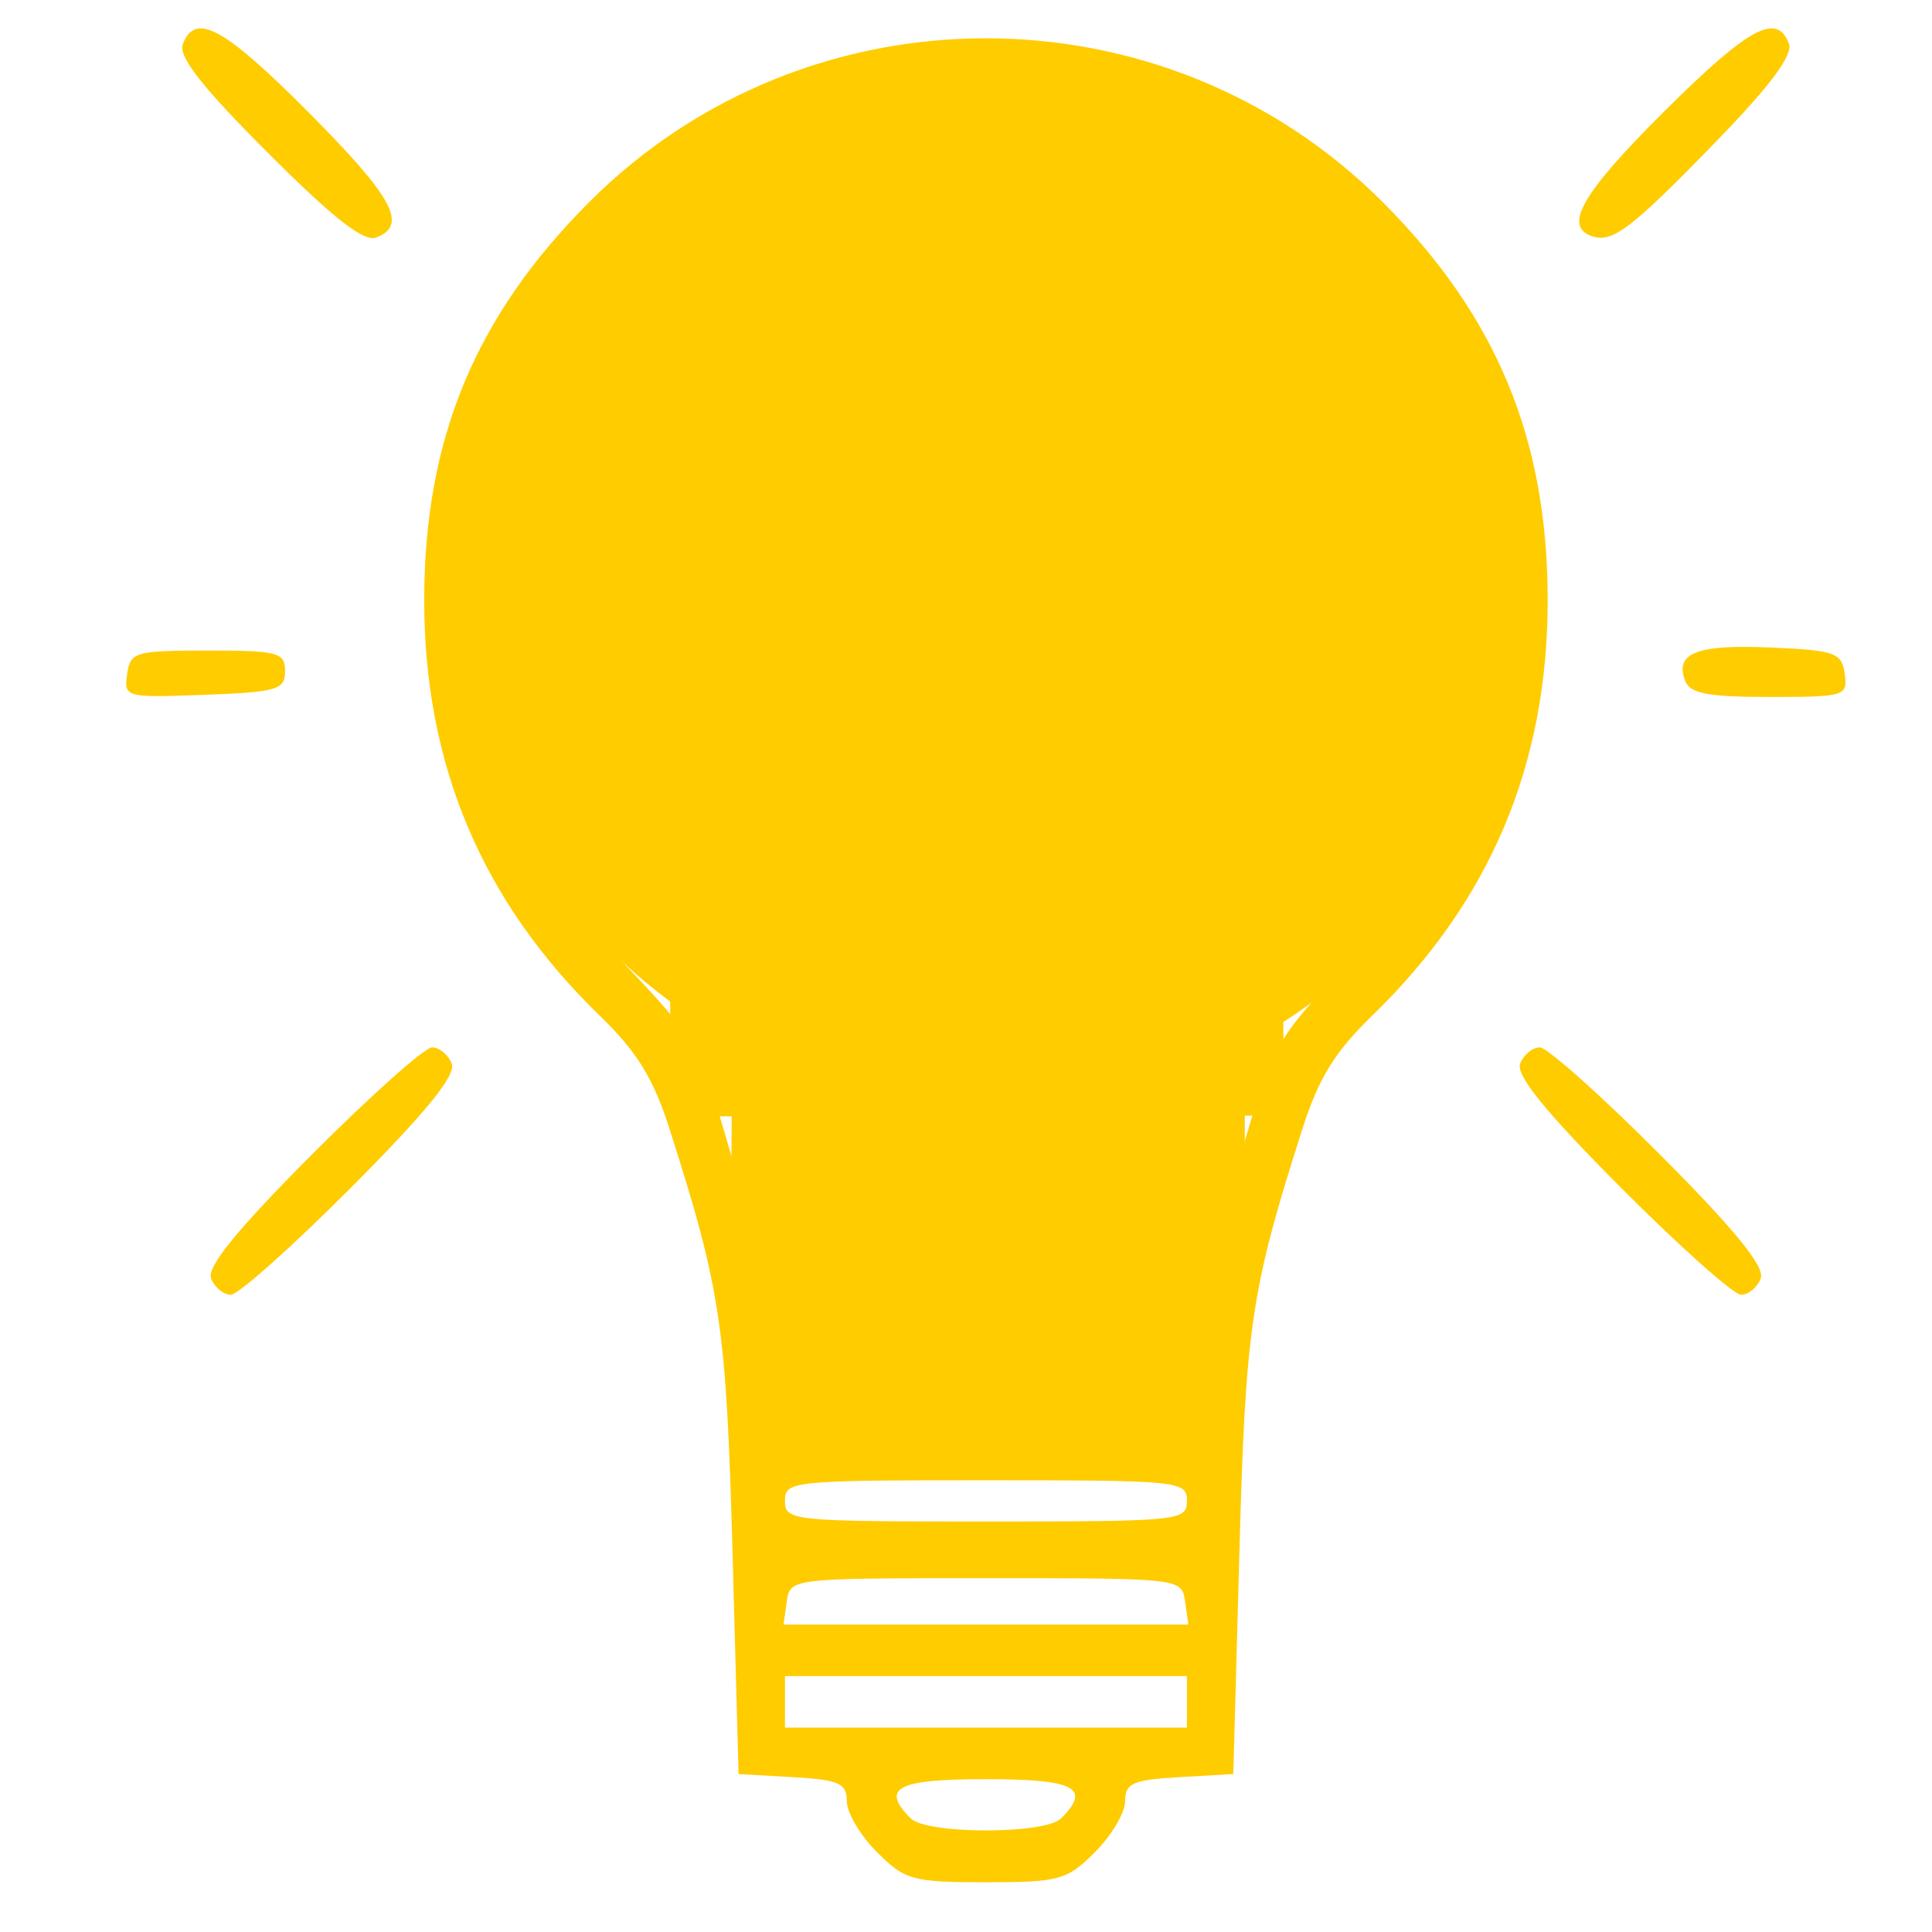
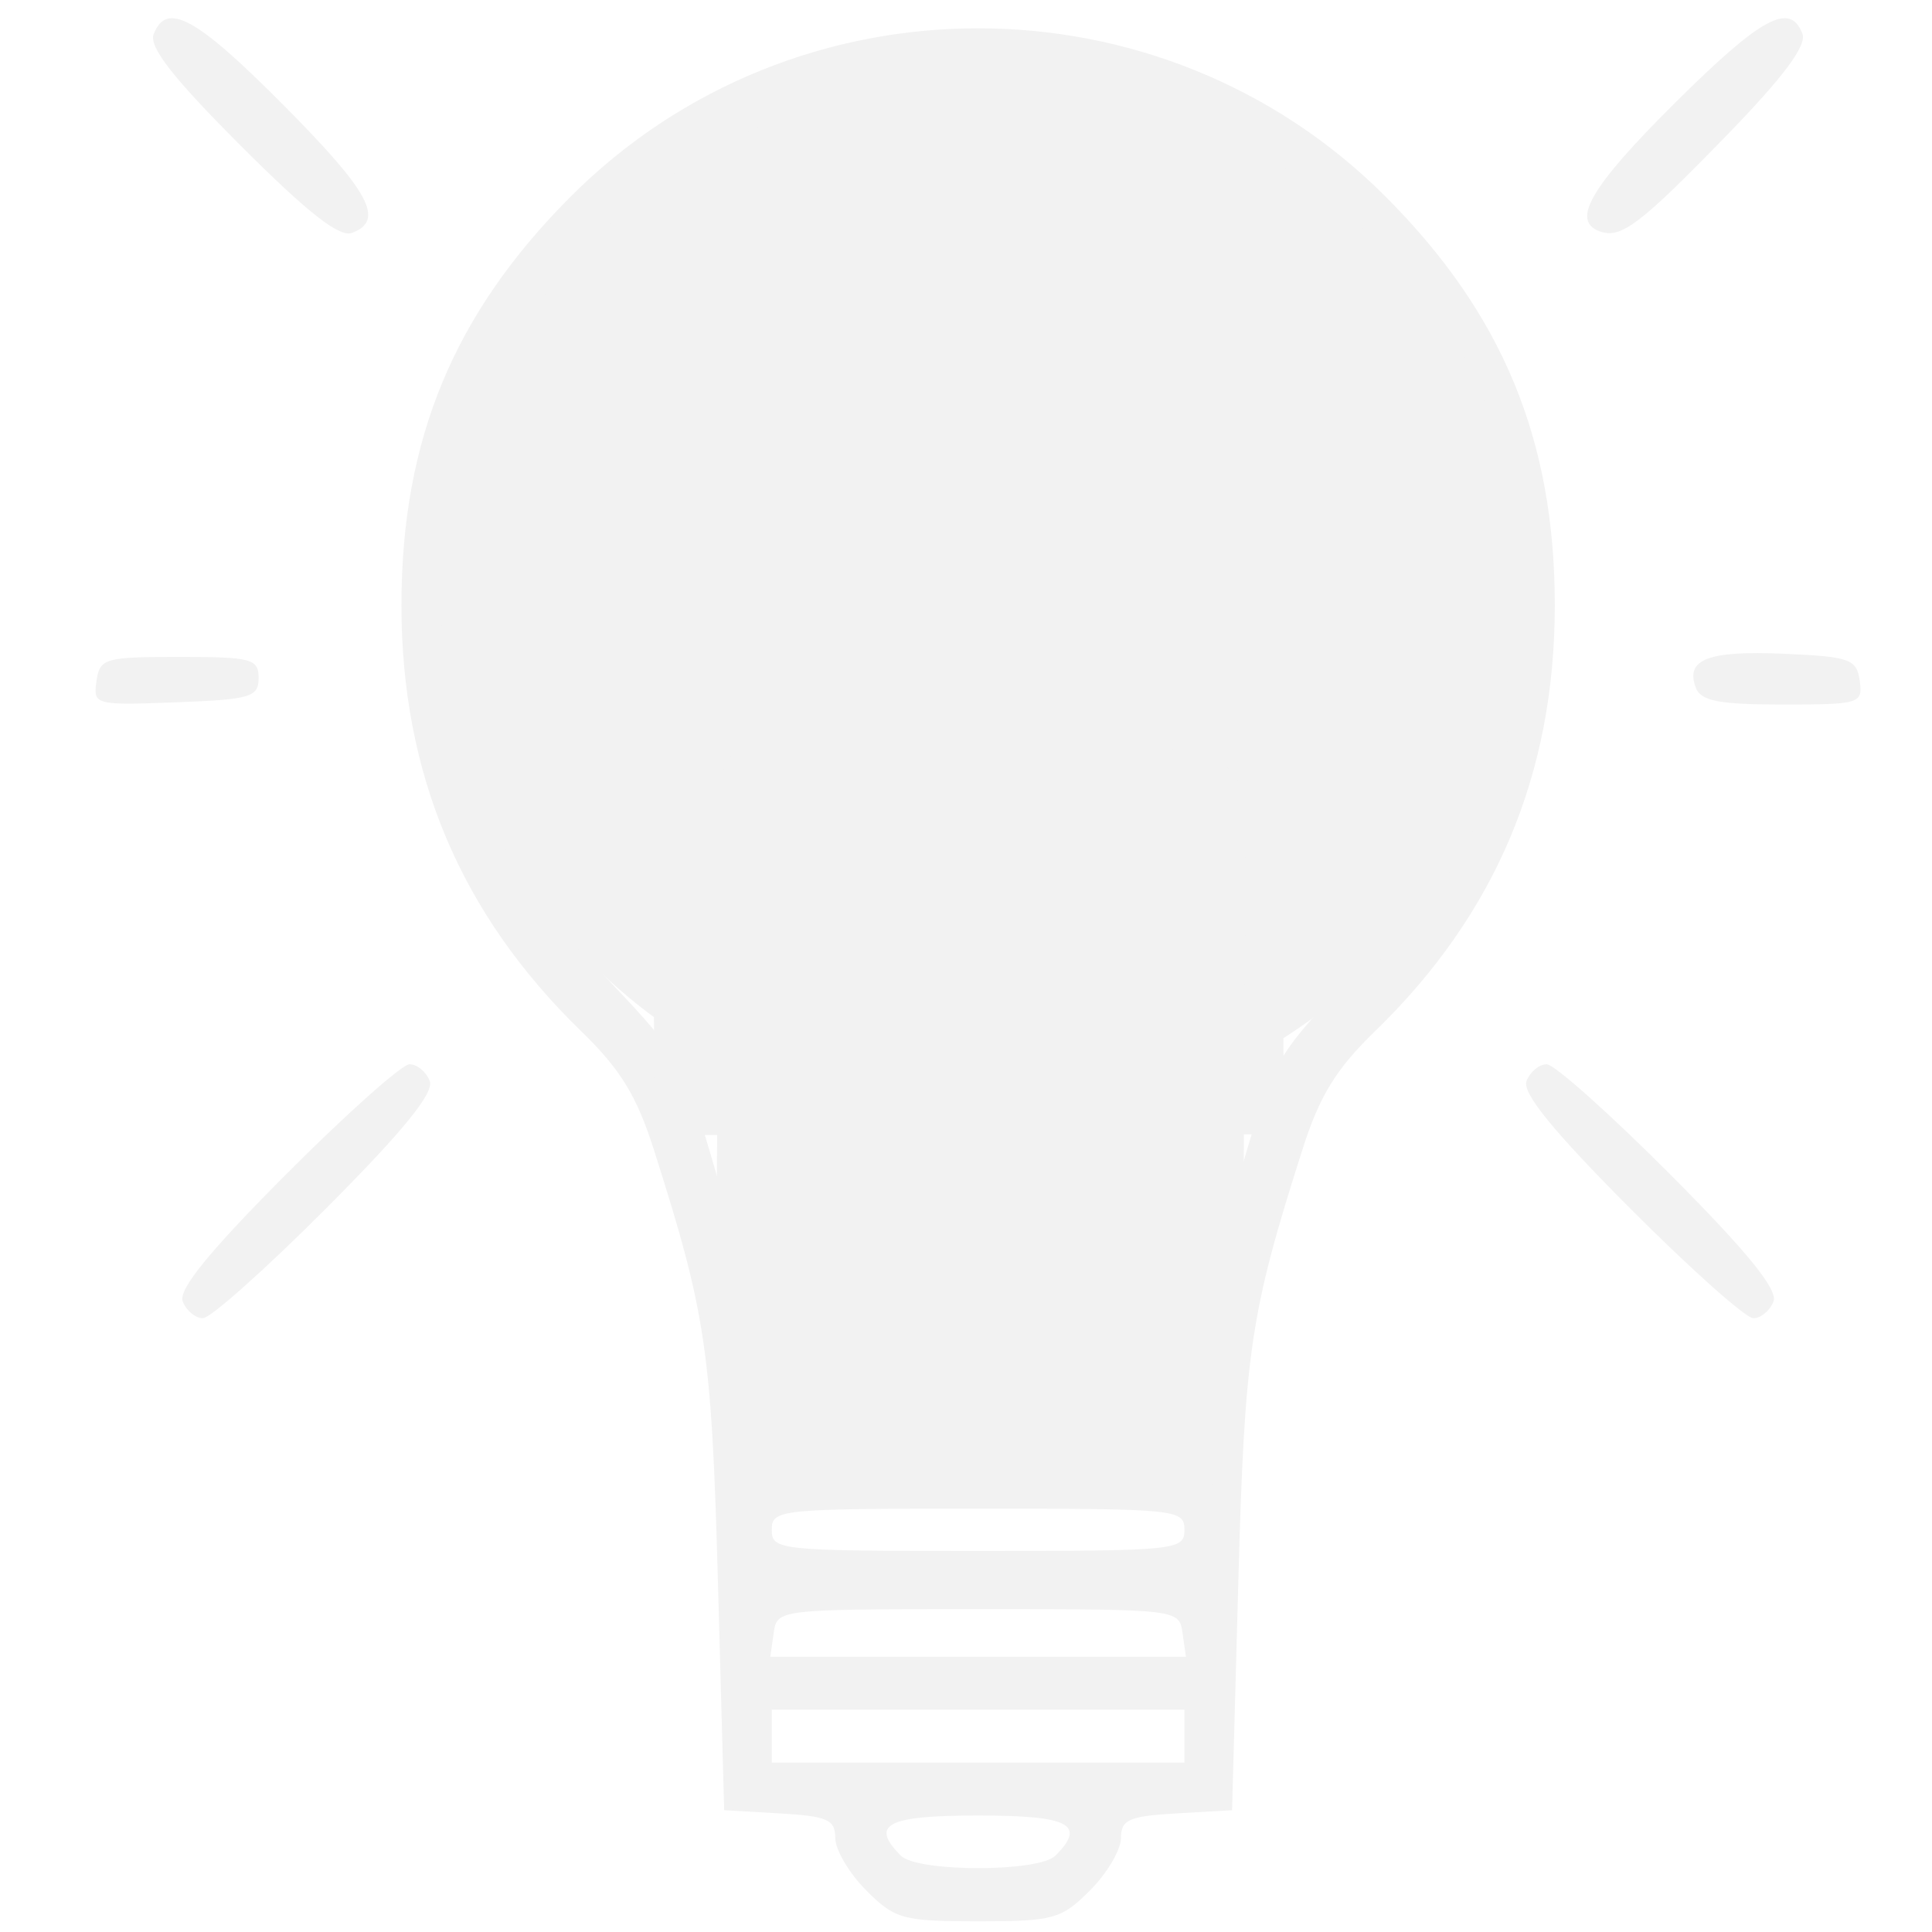
<svg xmlns="http://www.w3.org/2000/svg" width="100mm" height="100mm" viewBox="0 0 100 100" version="1.1" id="svg5">
  <defs id="defs2" />
  <g id="layer1">
    <g id="g57" transform="translate(-201.5838,-4.155496)">
      <path style="fill:#333333;fill-opacity:1;stroke:none;stroke-width:0.1;stroke-miterlimit:4;stroke-dasharray:none;stroke-opacity:1" id="path2871" d="M 21.205,70.529 A 47.561,47.561 0 0 1 70.291,25.105 47.561,47.561 0 0 1 116.27,73.672 47.561,47.561 0 0 1 68.229,120.199 47.561,47.561 0 0 1 21.158,72.69" />
      <path style="fill:#4d4d4d;fill-opacity:1;stroke:#4d4d4d;stroke-width:1.5;stroke-miterlimit:4;stroke-dasharray:none;stroke-opacity:1" id="path2871-36" d="M 19.797,72.336 A 48.902,48.902 0 0 1 68.688,23.437 48.902,48.902 0 0 1 117.601,72.314 48.902,48.902 0 0 1 68.737,121.241 48.902,48.902 0 0 1 19.797,72.39" />
      <path style="fill:#f2f2f2;fill-opacity:1;stroke:#fffff7;stroke-width:0.2;stroke-miterlimit:4;stroke-dasharray:none;stroke-opacity:1" id="path2871-3" d="M 114.661,84.95 A 47.562,47.561 0 0 1 56.41,118.581 47.562,47.561 0 0 1 22.779,60.331" />
      <g id="g857" transform="matrix(1.066073,0,0,1.066073,0.2988815,119.0526)" style="fill:#7b7b7b;fill-opacity:1;stroke:none;stroke-opacity:1">
-         <path style="fill:#ffcc00;fill-opacity:1;stroke:none;stroke-width:0.5;stroke-opacity:1" d="m 231.386,-17.852 c -0.805,-0.805 -1.463,-1.919 -1.463,-2.476 0,-0.869 -0.373,-1.035 -2.627,-1.164 l -2.627,-0.151 -0.294,-10.759 c -0.3,-10.984 -0.56,-12.734 -3.044,-20.517 -0.803,-2.515 -1.579,-3.777 -3.421,-5.563 -5.703,-5.531 -8.504,-12.165 -8.504,-20.144 0,-7.825 2.472,-13.794 8.007,-19.335 10.597,-10.608 27.936,-10.608 38.533,0 5.535,5.541 8.007,11.51 8.007,19.335 0,7.979 -2.801,14.613 -8.504,20.144 -1.842,1.786 -2.618,3.048 -3.421,5.563 -2.484,7.783 -2.744,9.534 -3.044,20.517 l -0.294,10.759 -2.627,0.151 c -2.254,0.13 -2.627,0.295 -2.627,1.164 0,0.557 -0.658,1.671 -1.463,2.476 -1.362,1.362 -1.727,1.463 -5.293,1.463 -3.566,0 -3.931,-0.101 -5.293,-1.463 z m 8.946,-1.64 c 1.479,-1.479 0.667,-1.902 -3.653,-1.902 -4.32,0 -5.132,0.423 -3.653,1.902 0.784,0.784 6.522,0.784 7.306,0 z m 6.105,-5.655 v -1.251 h -9.758 -9.758 v 1.251 1.251 h 9.758 9.758 z m -0.09,-4.879 c -0.159,-1.123 -0.189,-1.126 -9.668,-1.126 -9.479,0 -9.509,0.004 -9.668,1.126 l -0.16,1.126 h 9.828 9.828 z m 0.09,-4.879 c 0,-0.967 -0.334,-1.001 -9.758,-1.001 -9.425,0 -9.758,0.034 -9.758,1.001 0,0.967 0.334,1.001 9.758,1.001 9.425,0 9.758,-0.034 9.758,-1.001 z m 0.445,-7.381 c 0.311,-2.133 1.284,-6.355 2.161,-9.383 1.545,-5.332 1.7,-5.616 4.953,-9.057 5.272,-5.578 7.454,-10.838 7.454,-17.966 0,-6.897 -2.421,-12.692 -7.316,-17.509 -9.764,-9.609 -25.157,-9.599 -34.934,0.023 -4.922,4.844 -7.292,10.527 -7.292,17.485 0,7.127 2.183,12.388 7.454,17.966 3.253,3.441 3.408,3.725 4.953,9.057 0.877,3.028 1.85,7.25 2.161,9.383 l 0.566,3.878 h 9.637 9.637 z m -47.822,-3.423 c -0.213,-0.556 1.26,-2.367 4.886,-6.005 2.855,-2.865 5.484,-5.209 5.842,-5.209 0.358,0 0.788,0.358 0.956,0.796 0.213,0.556 -1.26,2.367 -4.886,6.005 -2.855,2.865 -5.484,5.209 -5.842,5.209 -0.358,0 -0.788,-0.358 -0.956,-0.796 z m 68.44,-4.413 c -3.626,-3.639 -5.099,-5.449 -4.886,-6.005 0.168,-0.438 0.598,-0.796 0.956,-0.796 0.358,0 2.986,2.344 5.842,5.209 3.626,3.639 5.099,5.449 4.886,6.005 -0.168,0.438 -0.598,0.796 -0.956,0.796 -0.358,0 -2.986,-2.344 -5.842,-5.209 z m -72.519,-24.92 c 0.153,-1.08 0.384,-1.148 3.916,-1.148 3.42,0 3.753,0.089 3.753,1.001 0,0.903 -0.383,1.015 -3.916,1.148 -3.832,0.144 -3.912,0.122 -3.753,-1.001 z m 75.645,0.32 c -0.518,-1.349 0.564,-1.772 4.135,-1.617 3.147,0.136 3.468,0.25 3.613,1.276 0.154,1.083 0.015,1.126 -3.644,1.126 -2.992,0 -3.868,-0.167 -4.105,-0.784 z m -68.821,-25.644 c -3.192,-3.192 -4.349,-4.672 -4.12,-5.269 0.604,-1.574 1.997,-0.818 6.103,3.309 4.119,4.14 4.845,5.483 3.287,6.081 -0.597,0.229 -2.077,-0.928 -5.269,-4.12 z m 64.274,4.05 c -1.375,-0.493 -0.438,-2.101 3.513,-6.032 4.121,-4.099 5.484,-4.843 6.071,-3.314 0.213,0.555 -0.89,2.037 -3.575,4.8 -4.11,4.23 -5.005,4.907 -6.01,4.546 z" id="path859" />
-         <path style="fill:#ffcc00;fill-opacity:1;stroke:none;stroke-width:5.669;stroke-opacity:1" id="path1281" d="m 211.269,-78.772 a 25.688,24.703 0 0 1 25.682,-24.702 25.688,24.703 0 0 1 25.693,24.691 25.688,24.703 0 0 1 -25.668,24.715 25.688,24.703 0 0 1 -25.707,-24.677" />
-         <rect style="fill:#ffcc00;fill-opacity:1;stroke:none;stroke-width:0.678;stroke-opacity:1" id="rect1538" width="6.982" height="29.76" x="-60.262" y="-251.551" rx="0.56" transform="matrix(0.00752338,0.9999717,-0.9999991,0.00132842,0,0)" />
-         <rect style="fill:#ffcc00;fill-opacity:1;stroke:none;stroke-width:1.392;stroke-opacity:1" id="rect1538-6" width="35.12" height="24.927" x="-81.372" y="-249.052" rx="2.816" transform="matrix(-0.0060931,0.9999814,-0.9992457,-0.03883258,0,0)" />
+         <path style="fill:#f2f2f2;fill-opacity:1;stroke:none;stroke-width:0.514;stroke-opacity:1" d="m 230.866,-15.995 c -0.826,-0.826 -1.502,-1.97 -1.502,-2.542 0,-0.893 -0.383,-1.062 -2.697,-1.195 l -2.697,-0.155 -0.302,-11.045 c -0.308,-11.276 -0.575,-13.073 -3.125,-21.063 -0.824,-2.582 -1.621,-3.877 -3.512,-5.711 -5.855,-5.678 -8.73,-12.488 -8.73,-20.68 0,-8.033 2.537,-14.161 8.22,-19.849 10.878,-10.89 28.679,-10.89 39.557,0 5.682,5.688 8.22,11.816 8.22,19.849 0,8.192 -2.875,15.002 -8.73,20.68 -1.891,1.834 -2.687,3.129 -3.512,5.711 -2.551,7.99 -2.817,9.787 -3.125,21.063 l -0.302,11.045 -2.697,0.155 c -2.314,0.133 -2.697,0.303 -2.697,1.195 0,0.572 -0.676,1.716 -1.502,2.542 -1.398,1.398 -1.773,1.502 -5.434,1.502 -3.661,0 -4.036,-0.104 -5.434,-1.502 z m 9.184,-1.683 c 1.518,-1.518 0.685,-1.952 -3.75,-1.952 -4.435,0 -5.269,0.434 -3.75,1.952 0.805,0.805 6.696,0.805 7.5,0 z m 6.267,-5.805 v -1.284 h -10.018 -10.018 v 1.284 1.284 h 10.018 10.018 z m -0.093,-5.009 c -0.164,-1.152 -0.194,-1.156 -9.925,-1.156 -9.731,0 -9.761,0.004 -9.925,1.156 l -0.164,1.156 h 10.089 10.089 z m 0.093,-5.009 c 0,-0.992 -0.342,-1.027 -10.018,-1.027 -9.675,0 -10.018,0.035 -10.018,1.027 0,0.992 0.342,1.027 10.018,1.027 9.675,0 10.018,-0.035 10.018,-1.027 z m 0.457,-7.577 c 0.32,-2.19 1.318,-6.524 2.219,-9.632 1.586,-5.474 1.745,-5.765 5.084,-9.298 5.412,-5.726 7.653,-11.127 7.653,-18.443 0,-7.081 -2.485,-13.029 -7.51,-17.974 -10.023,-9.864 -25.826,-9.854 -35.863,0.024 -5.053,4.973 -7.486,10.807 -7.486,17.95 0,7.317 2.241,12.717 7.653,18.443 3.339,3.533 3.498,3.824 5.084,9.298 0.9,3.108 1.899,7.443 2.219,9.632 l 0.581,3.981 h 9.893 9.893 z m -49.093,-3.514 c -0.219,-0.571 1.293,-2.429 5.016,-6.165 2.931,-2.941 5.63,-5.348 5.997,-5.348 0.367,0 0.809,0.368 0.981,0.817 0.219,0.571 -1.293,2.429 -5.016,6.165 -2.931,2.941 -5.63,5.348 -5.997,5.348 -0.367,0 -0.809,-0.368 -0.981,-0.817 z m 70.259,-4.53 c -3.723,-3.735 -5.235,-5.594 -5.016,-6.165 0.172,-0.449 0.614,-0.817 0.981,-0.817 0.367,0 3.066,2.406 5.997,5.348 3.723,3.735 5.235,5.594 5.016,6.165 -0.172,0.449 -0.614,0.817 -0.981,0.817 -0.367,0 -3.066,-2.406 -5.997,-5.348 z m -74.447,-25.582 c 0.157,-1.109 0.394,-1.178 4.02,-1.178 3.51,0 3.853,0.091 3.853,1.027 0,0.927 -0.393,1.042 -4.02,1.178 -3.934,0.148 -4.016,0.125 -3.853,-1.027 z m 77.656,0.328 c -0.532,-1.385 0.578,-1.819 4.245,-1.66 3.231,0.14 3.56,0.256 3.709,1.31 0.158,1.112 0.015,1.156 -3.741,1.156 -3.071,0 -3.971,-0.172 -4.214,-0.805 z m -70.65,-26.325 c -3.277,-3.277 -4.465,-4.796 -4.23,-5.409 0.62,-1.615 2.05,-0.84 6.265,3.397 4.228,4.251 4.974,5.629 3.374,6.243 -0.613,0.235 -2.132,-0.953 -5.409,-4.23 z m 65.983,4.157 c -1.411,-0.506 -0.449,-2.157 3.607,-6.192 4.23,-4.208 5.63,-4.972 6.232,-3.402 0.219,0.57 -0.914,2.091 -3.67,4.927 -4.22,4.343 -5.138,5.037 -6.169,4.667 z" id="path859" />
+         <path style="fill:#f2f2f2;fill-opacity:1;stroke:none;stroke-width:5.669;stroke-opacity:1" id="path1281" d="m 210.214,-78.534 a 26.37,25.36 0 0 1 26.365,-25.358 26.37,25.36 0 0 1 26.376,25.347 26.37,25.36 0 0 1 -26.35,25.372 26.37,25.36 0 0 1 -26.391,-25.333" />
+         <rect style="fill:#f2f2f2;fill-opacity:1;stroke:none;stroke-width:0.696;stroke-opacity:1" id="rect1538" width="7.167" height="30.551" x="-59.541" y="-251.549" rx="0.575" transform="matrix(0.00752338,0.9999717,-0.9999991,0.00132842,0,0)" />
+         <rect style="fill:#f2f2f2;fill-opacity:1;stroke:none;stroke-width:1.429;stroke-opacity:1" id="rect1538-6" width="36.053" height="25.589" x="-80.944" y="-249.012" rx="2.891" transform="matrix(-0.0060931,0.9999814,-0.9992457,-0.03883258,0,0)" />
      </g>
    </g>
    <g id="g1592" transform="translate(-8.83338,84.15598)" />
  </g>
</svg>
